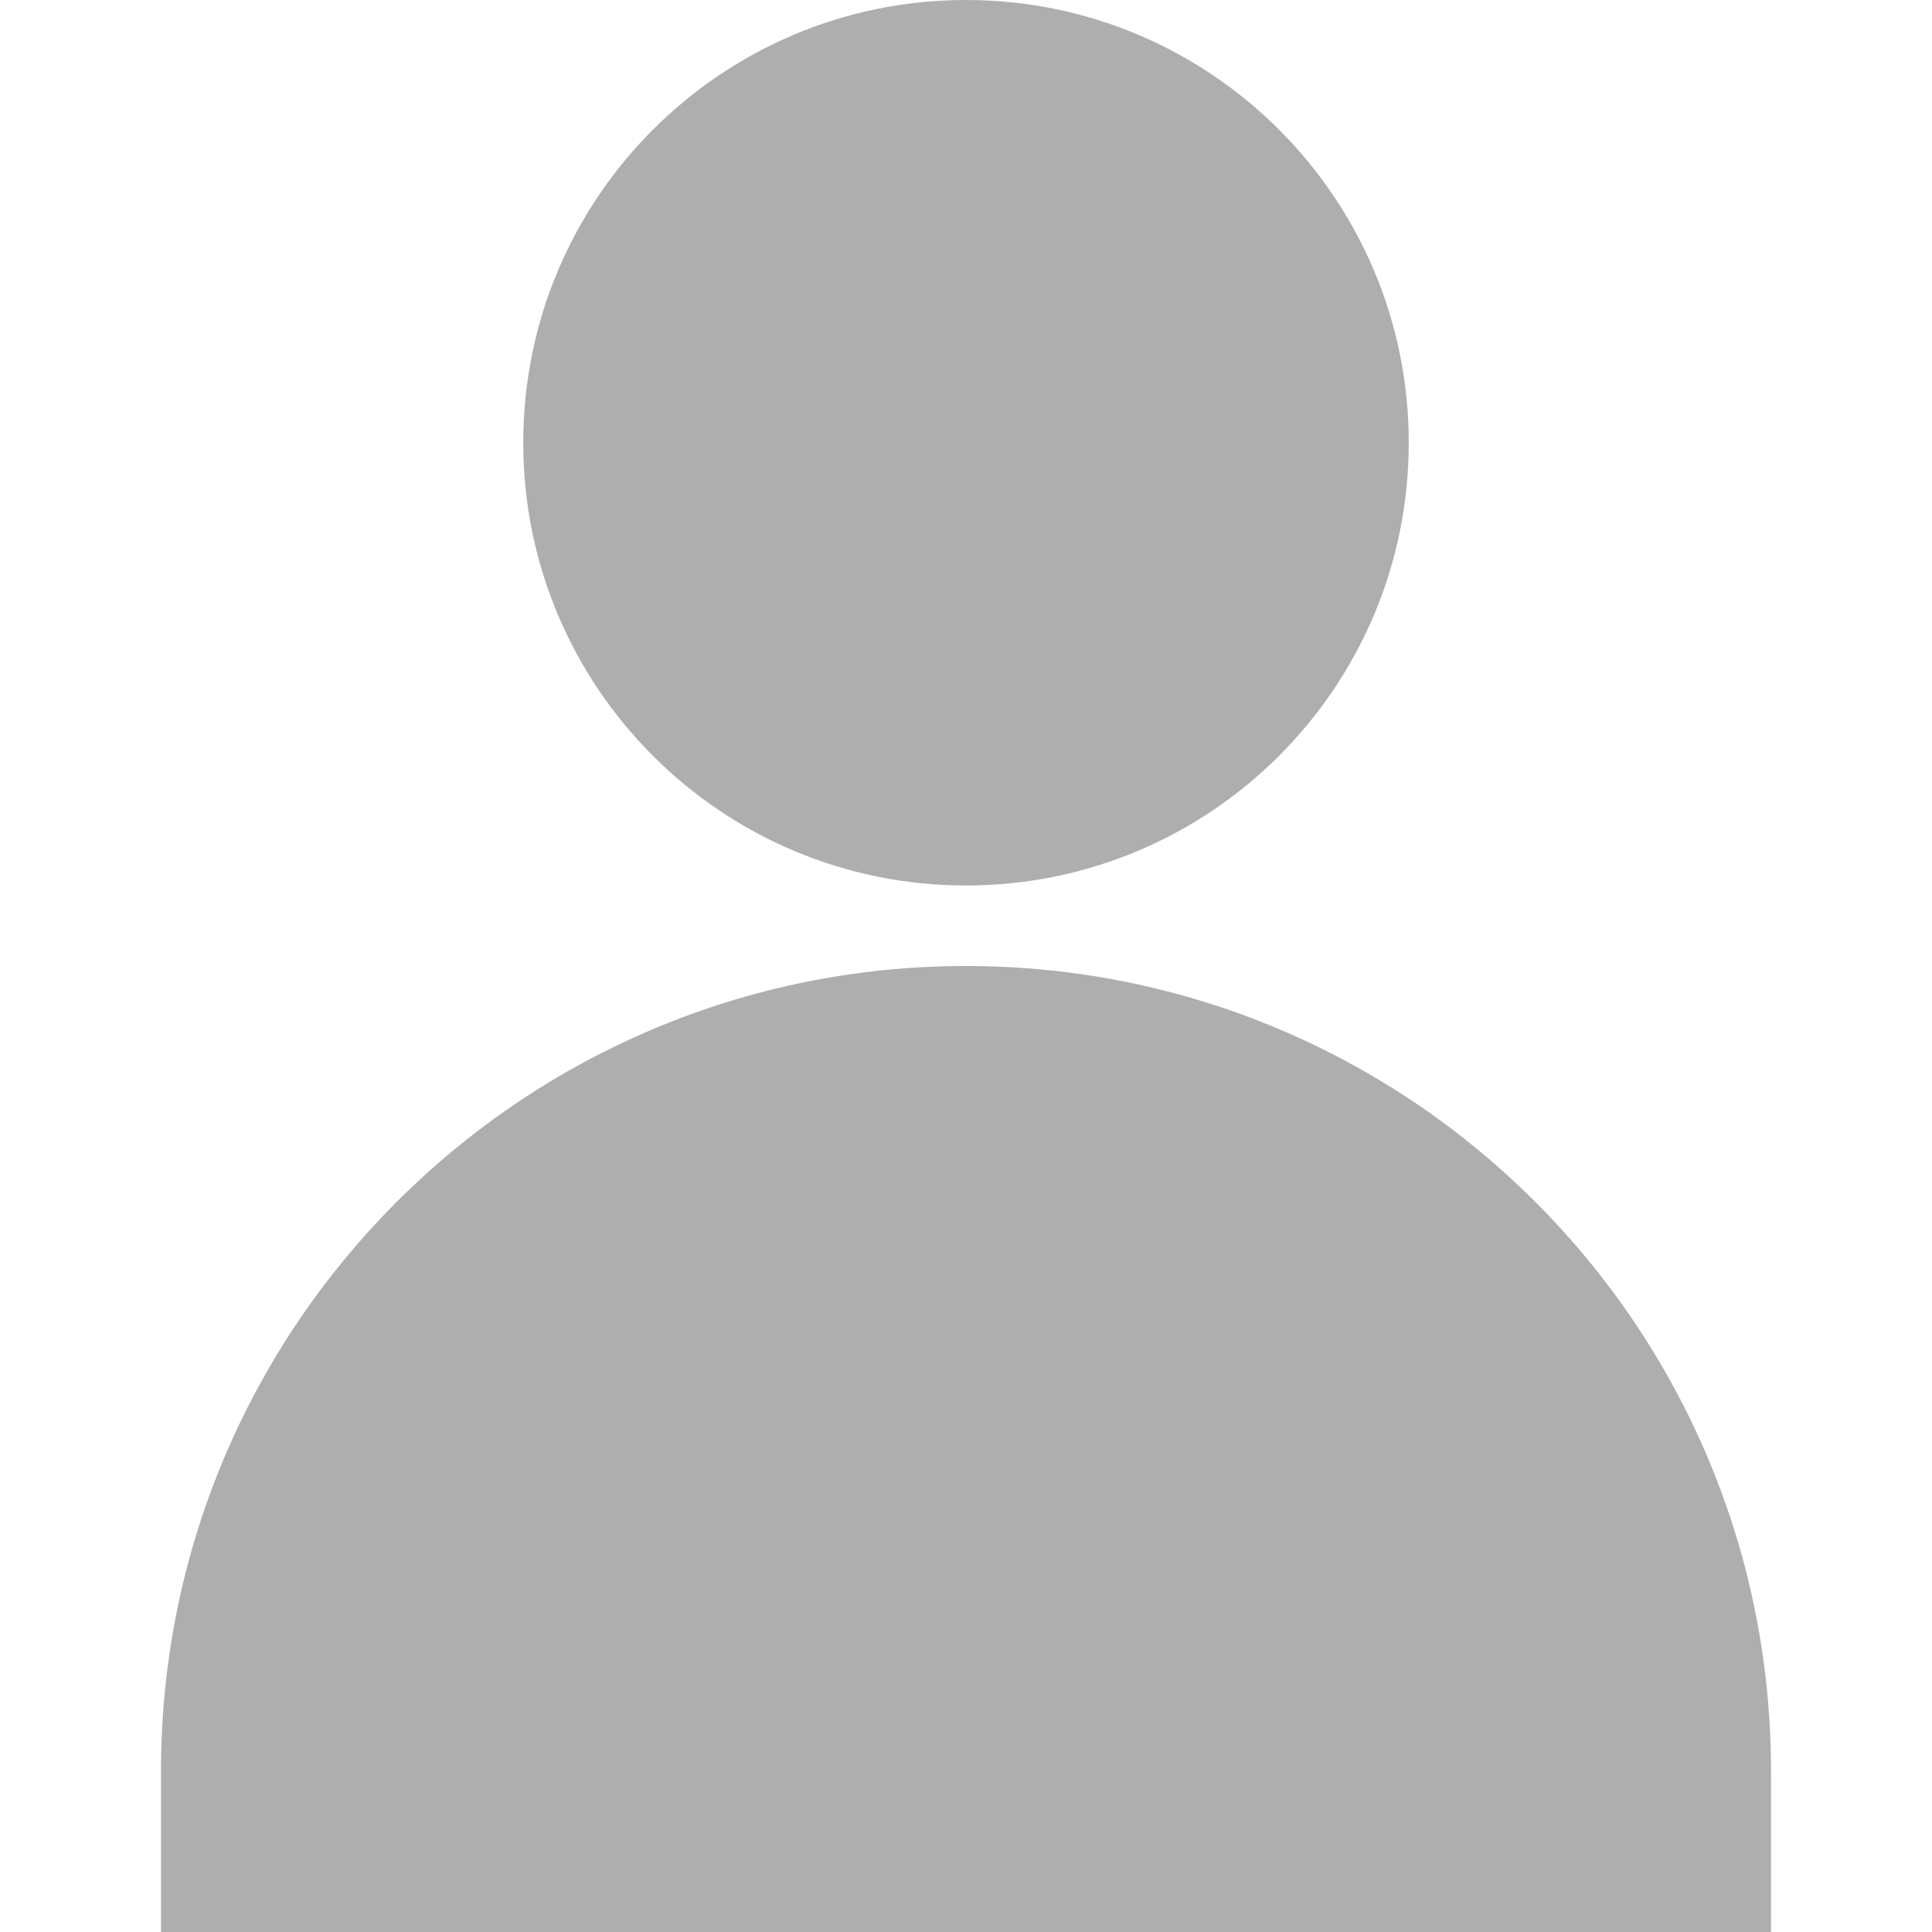
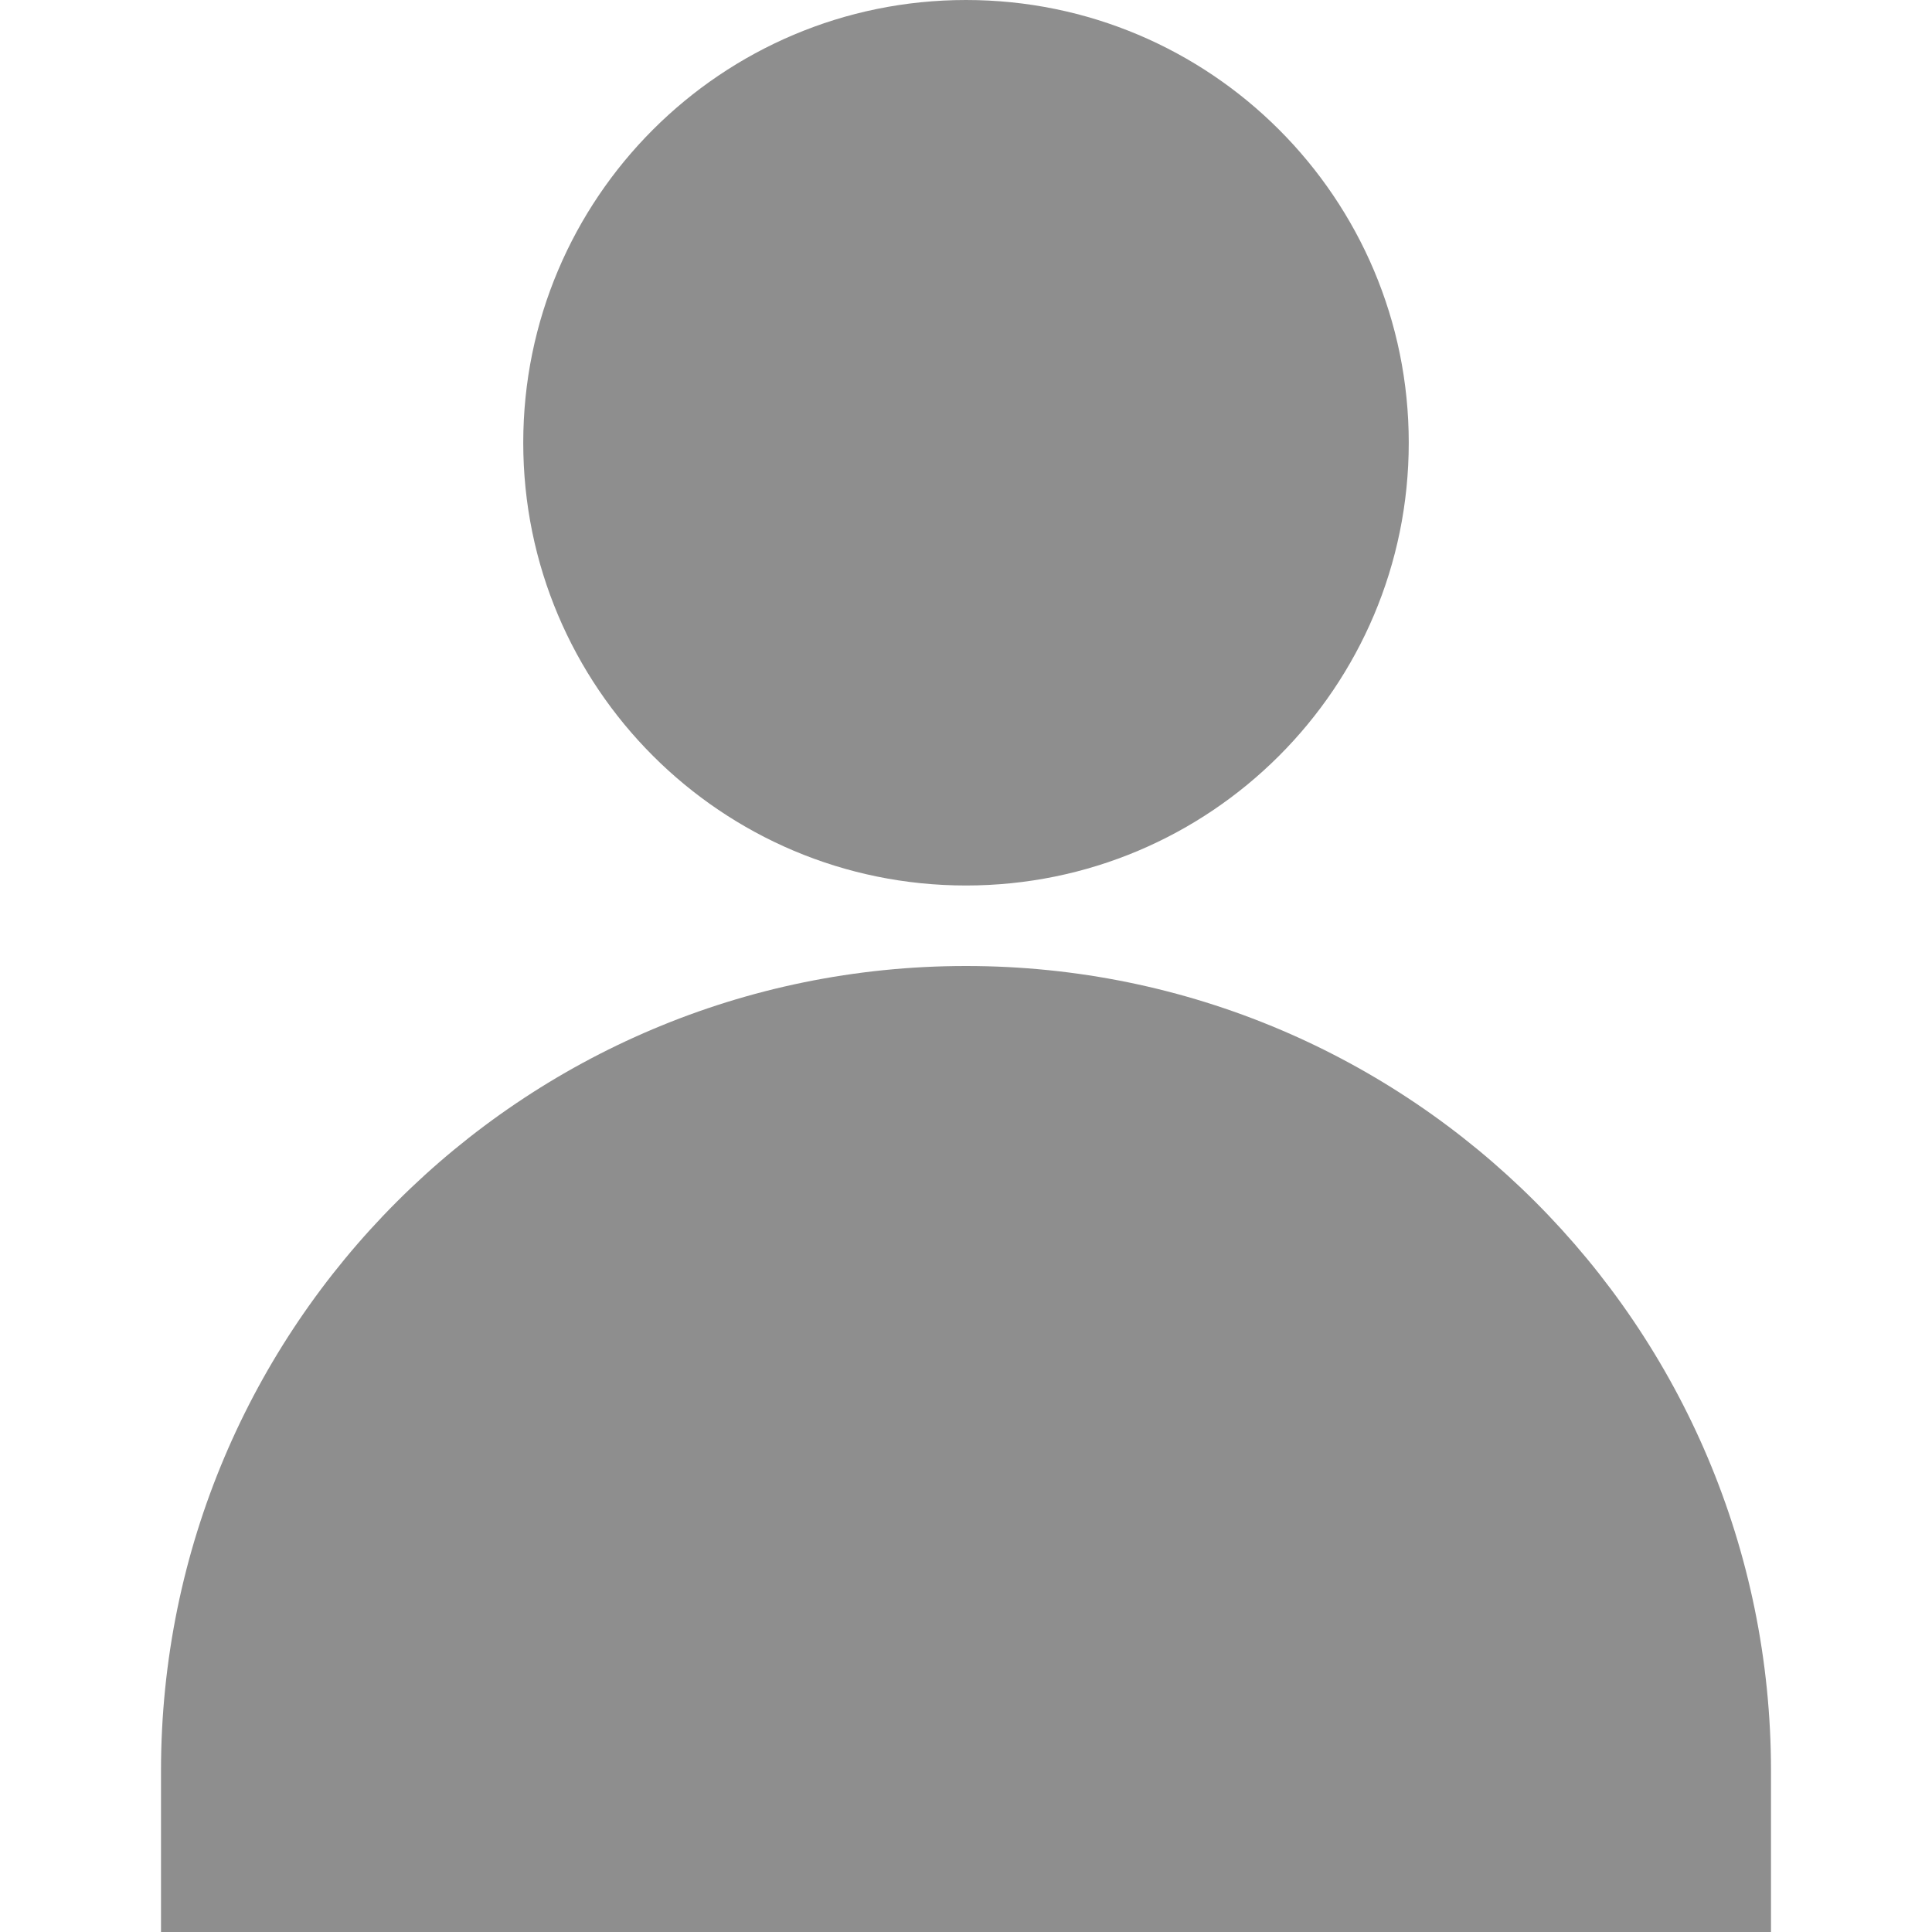
<svg xmlns="http://www.w3.org/2000/svg" width="24" height="24">
-   <path fill="#aeaeae" d="M12 12c5.523 0 10 4.477 10 10v2H2v-2c0-5.523 4.477-10 10-10zm0-1a5.5 5.5 0 1 1 0-11 5.5 5.5 0 1 1 0 11z" />
+   <path fill="#8e8e8e" d="M12 12c5.523 0 10 4.477 10 10v2H2v-2c0-5.523 4.477-10 10-10zm0-1a5.5 5.5 0 1 1 0-11 5.5 5.5 0 1 1 0 11z" />
</svg>
